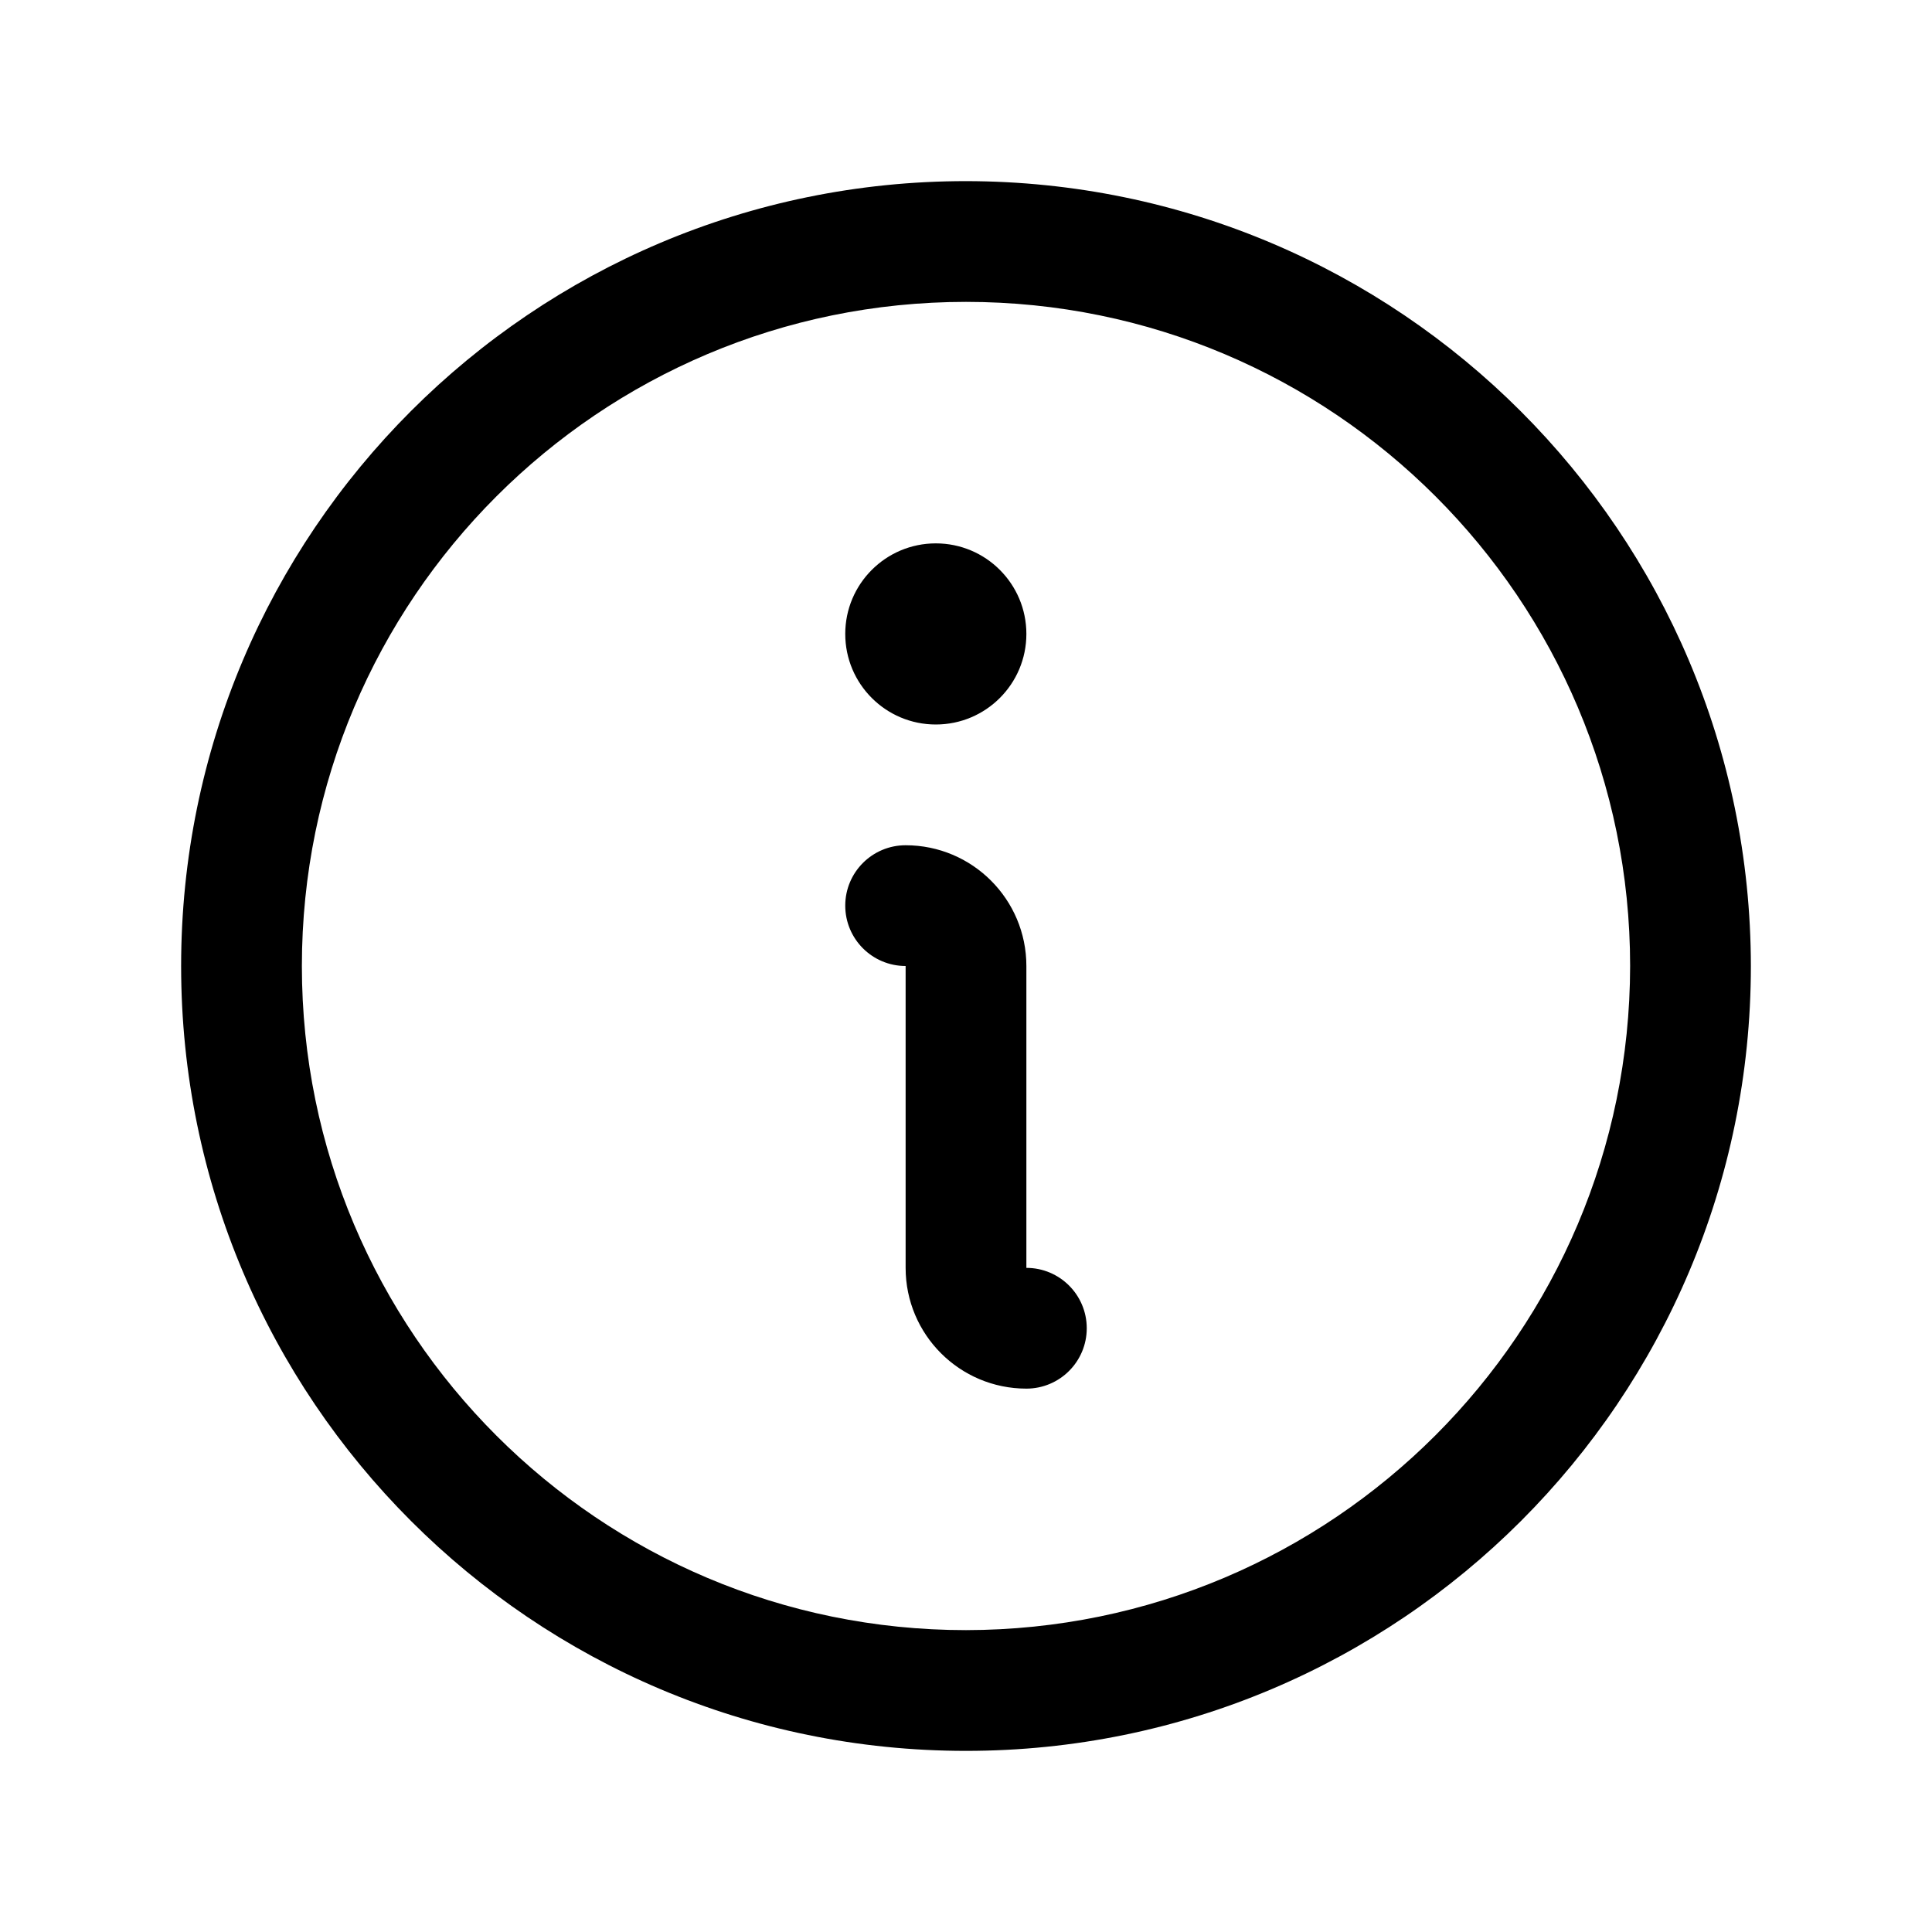
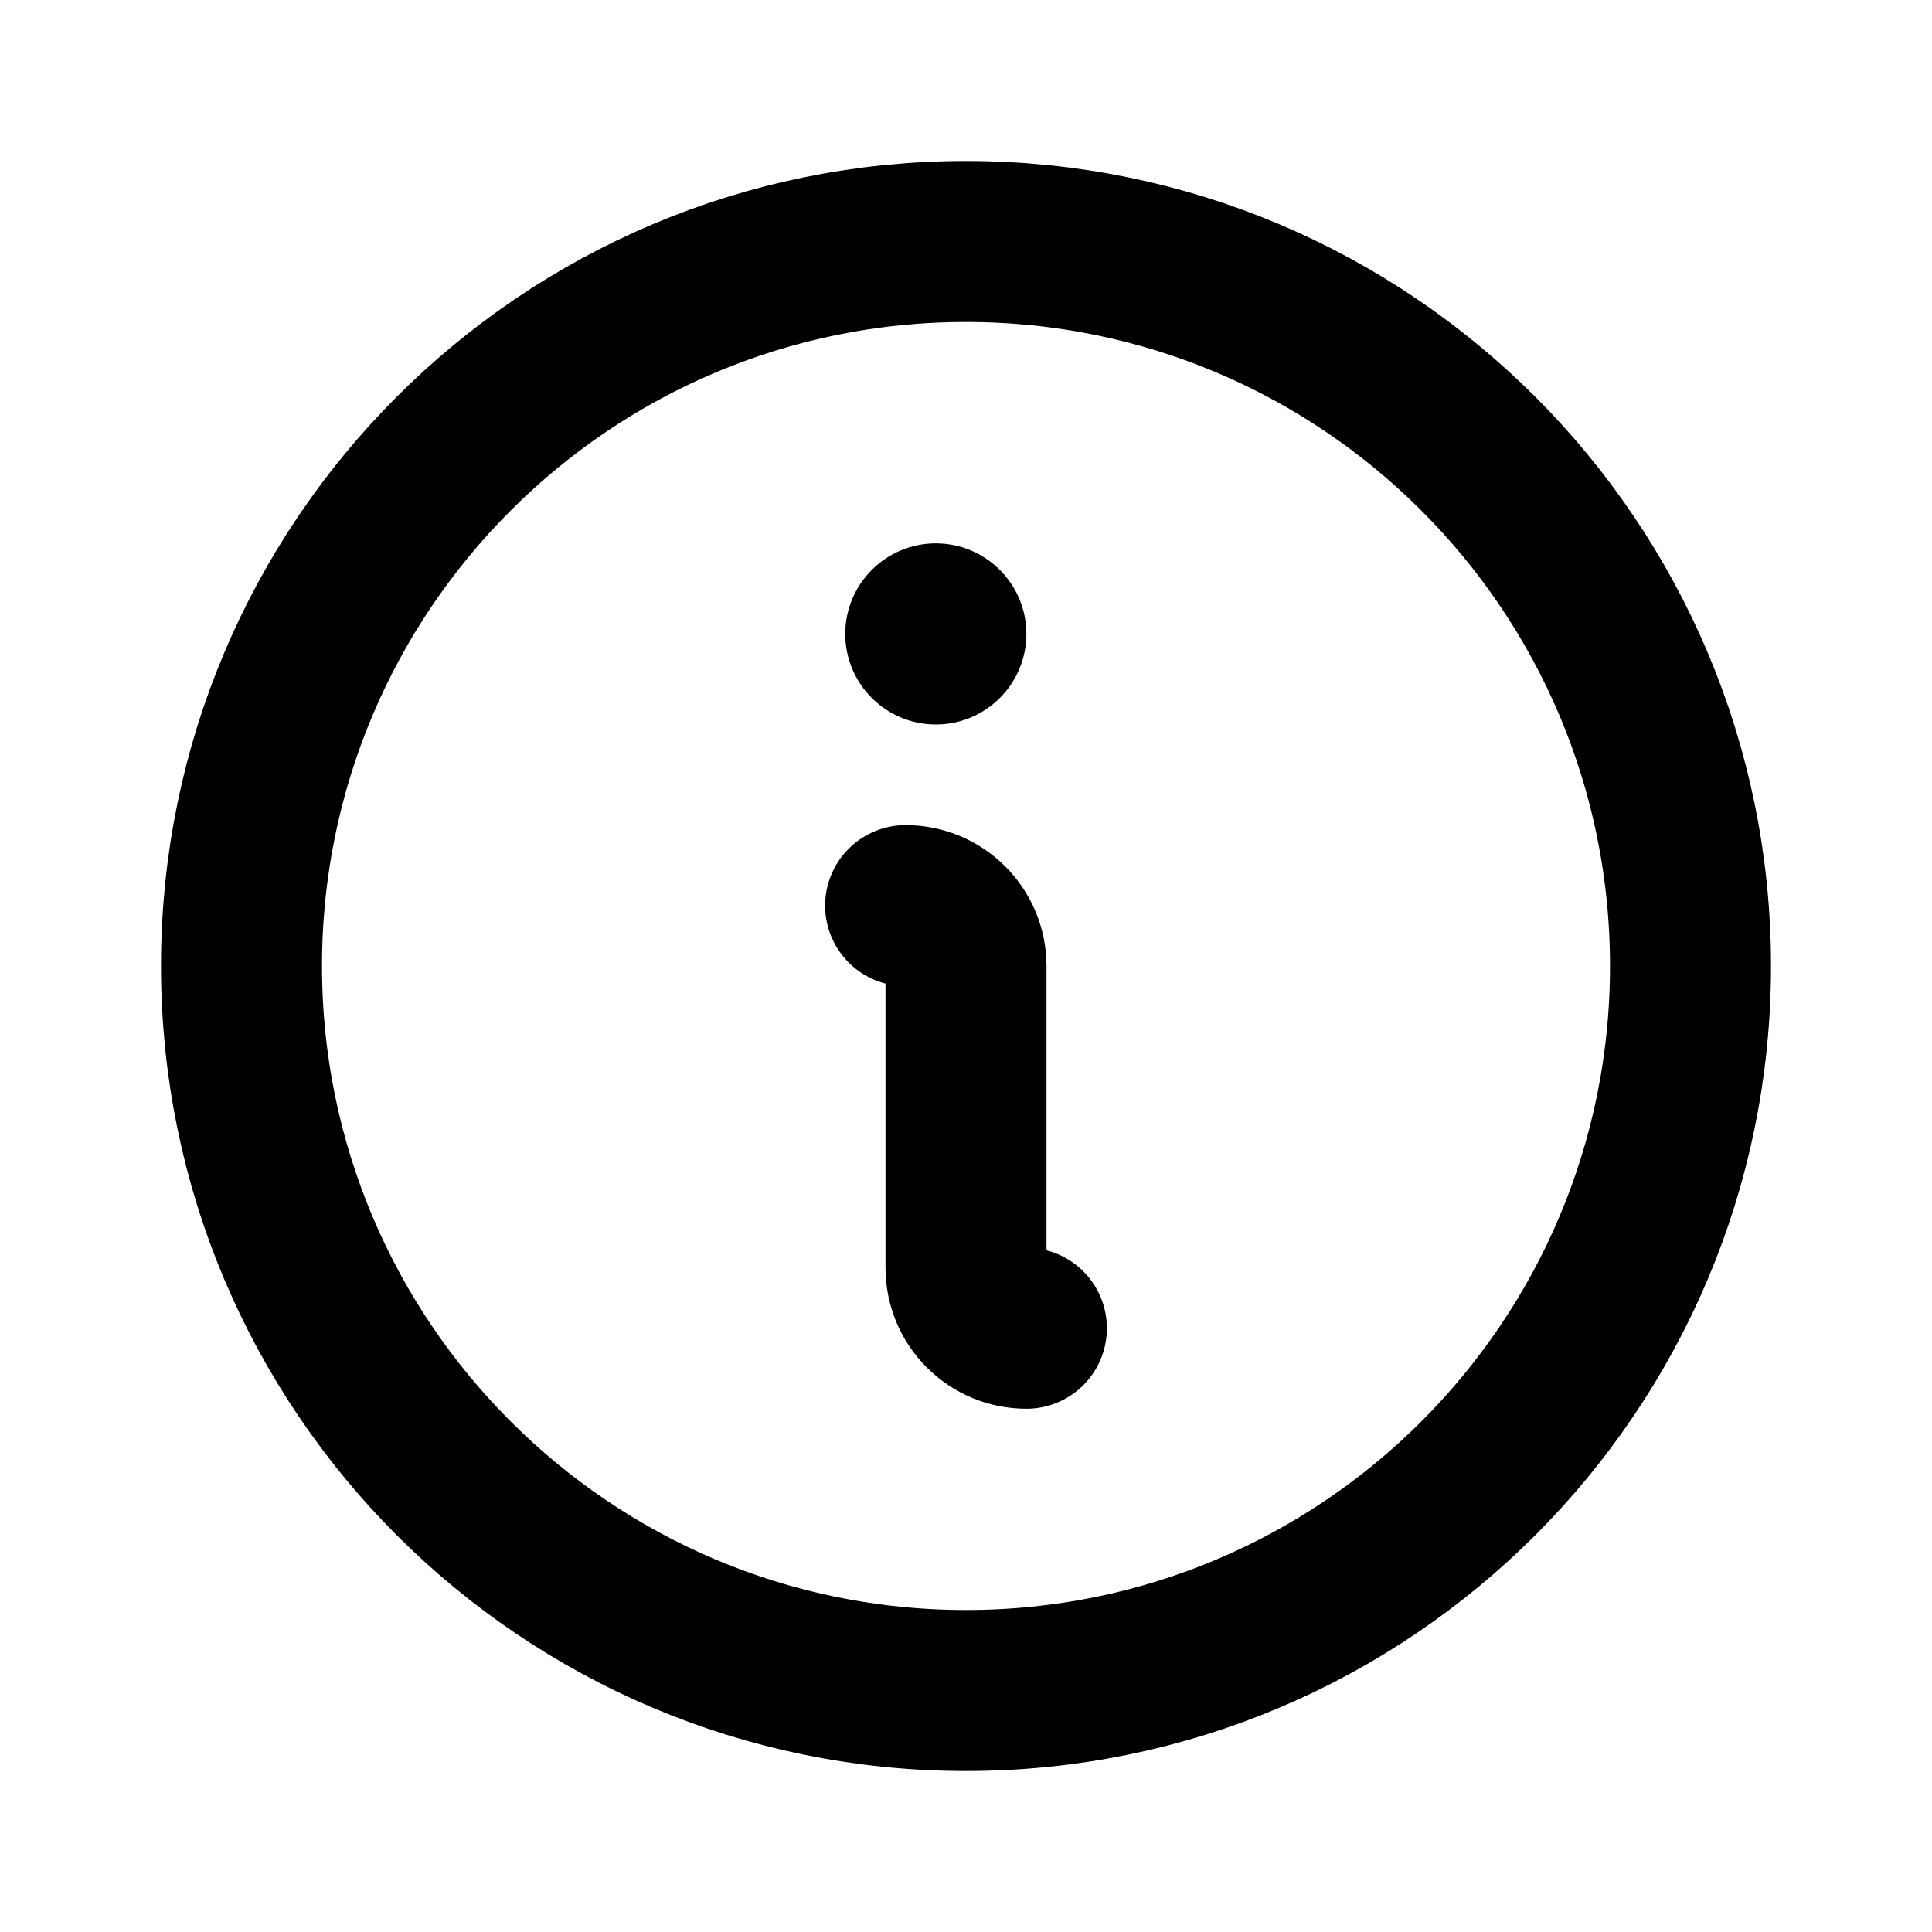
- <svg xmlns="http://www.w3.org/2000/svg" viewBox="0 0 256 256">
-   <path d="M128,24A104,104,0,1,0,232,128,104.11,104.11,0,0,0,128,24Zm0,192a88,88,0,1,1,88-88A88.1,88.1,0,0,1,128,216Zm16-40a8,8,0,0,1-8,8,16,16,0,0,1-16-16V128a8,8,0,0,1,0-16,16,16,0,0,1,16,16v40A8,8,0,0,1,144,176ZM112,84a12,12,0,1,1,12,12A12,12,0,0,1,112,84Z">
-     </path>
+ <svg xmlns="http://www.w3.org/2000/svg" viewBox="0 0 24 24" fill="none">
+   <g clip-path="url(#clip0_4586_2297)">
+     <path id="Vector" d="M12 21C16.971 21 21 16.971 21 12C21 7.029 16.971 3 12 3C7.029 3 3 7.029 3 12C3 16.971 7.029 21 12 21Z" stroke="black" stroke-width="2" stroke-linecap="round" stroke-linejoin="round" />
+     <path id="Vector_2" d="M11.25 11.25C11.449 11.25 11.64 11.329 11.78 11.47C11.921 11.61 12 11.801 12 12V15.75C12 15.949 12.079 16.14 12.22 16.28C12.36 16.421 12.551 16.5 12.75 16.5" stroke="black" stroke-width="2" stroke-linecap="round" stroke-linejoin="round" />
+     <path id="Vector_3" d="M11.625 9C12.246 9 12.75 8.496 12.75 7.875C12.75 7.254 12.246 6.75 11.625 6.75C11.004 6.75 10.5 7.254 10.5 7.875C10.5 8.496 11.004 9 11.625 9Z" fill="black" />
+   </g>
</svg>
